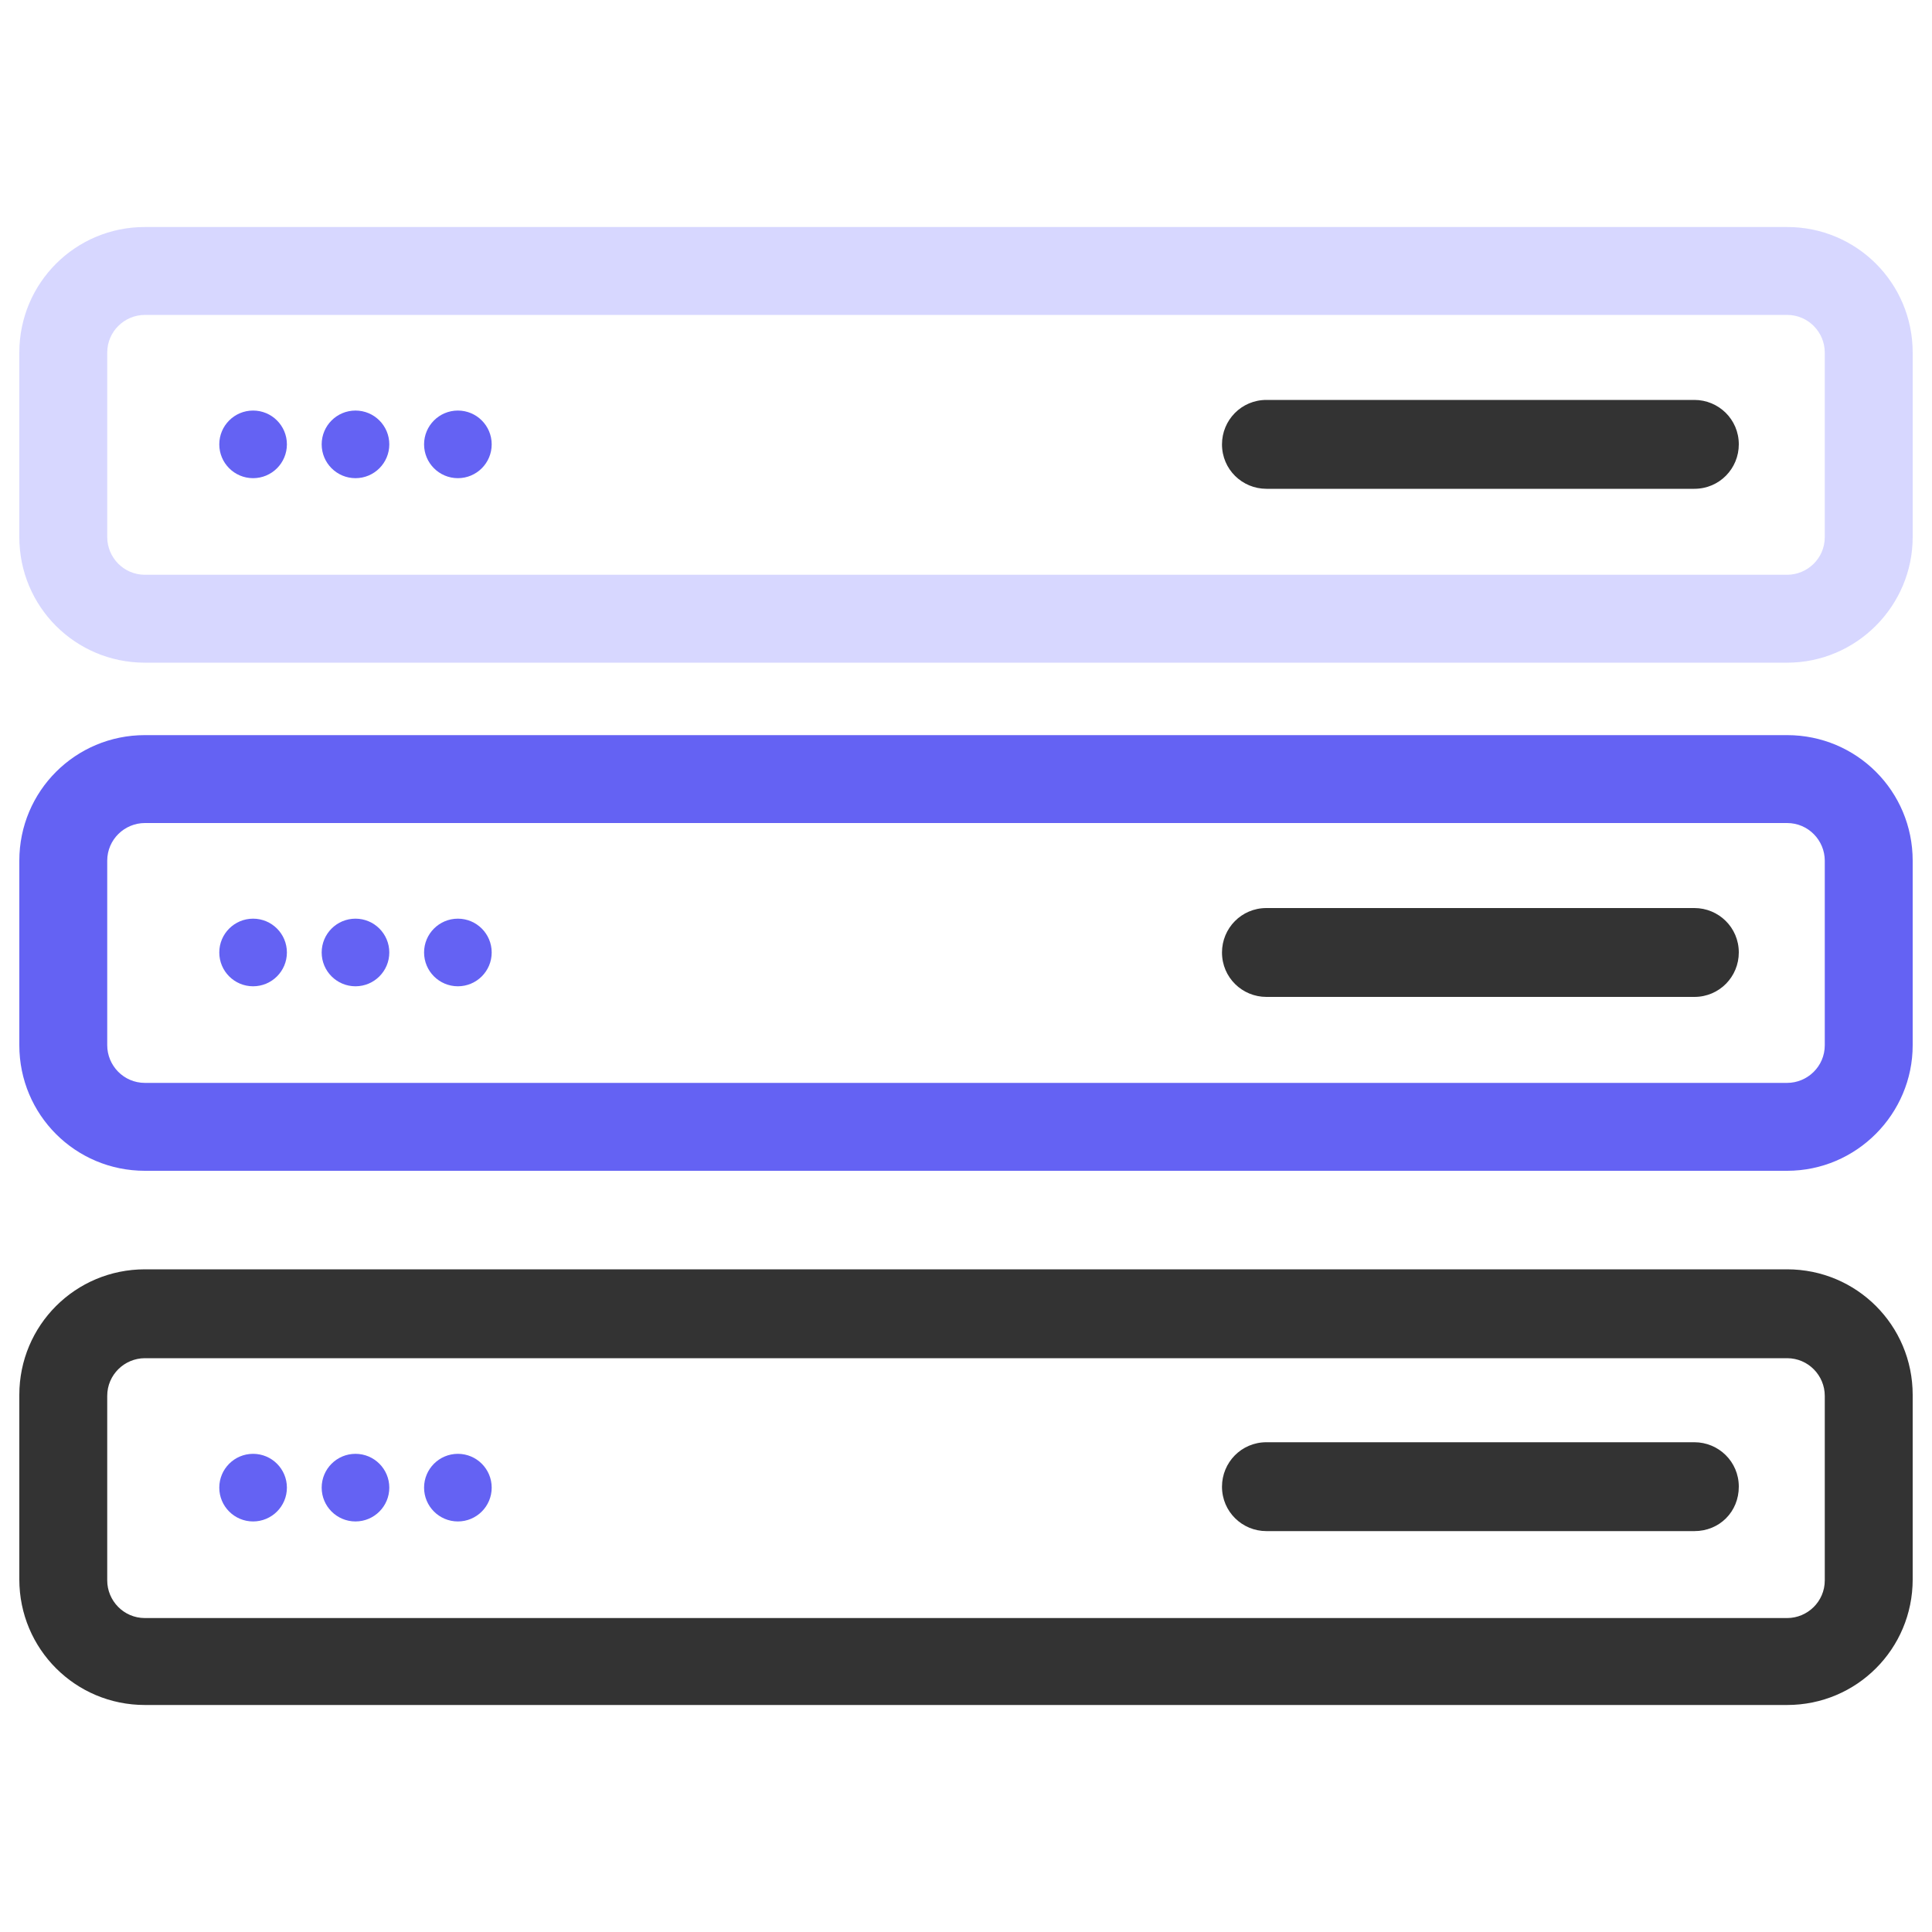
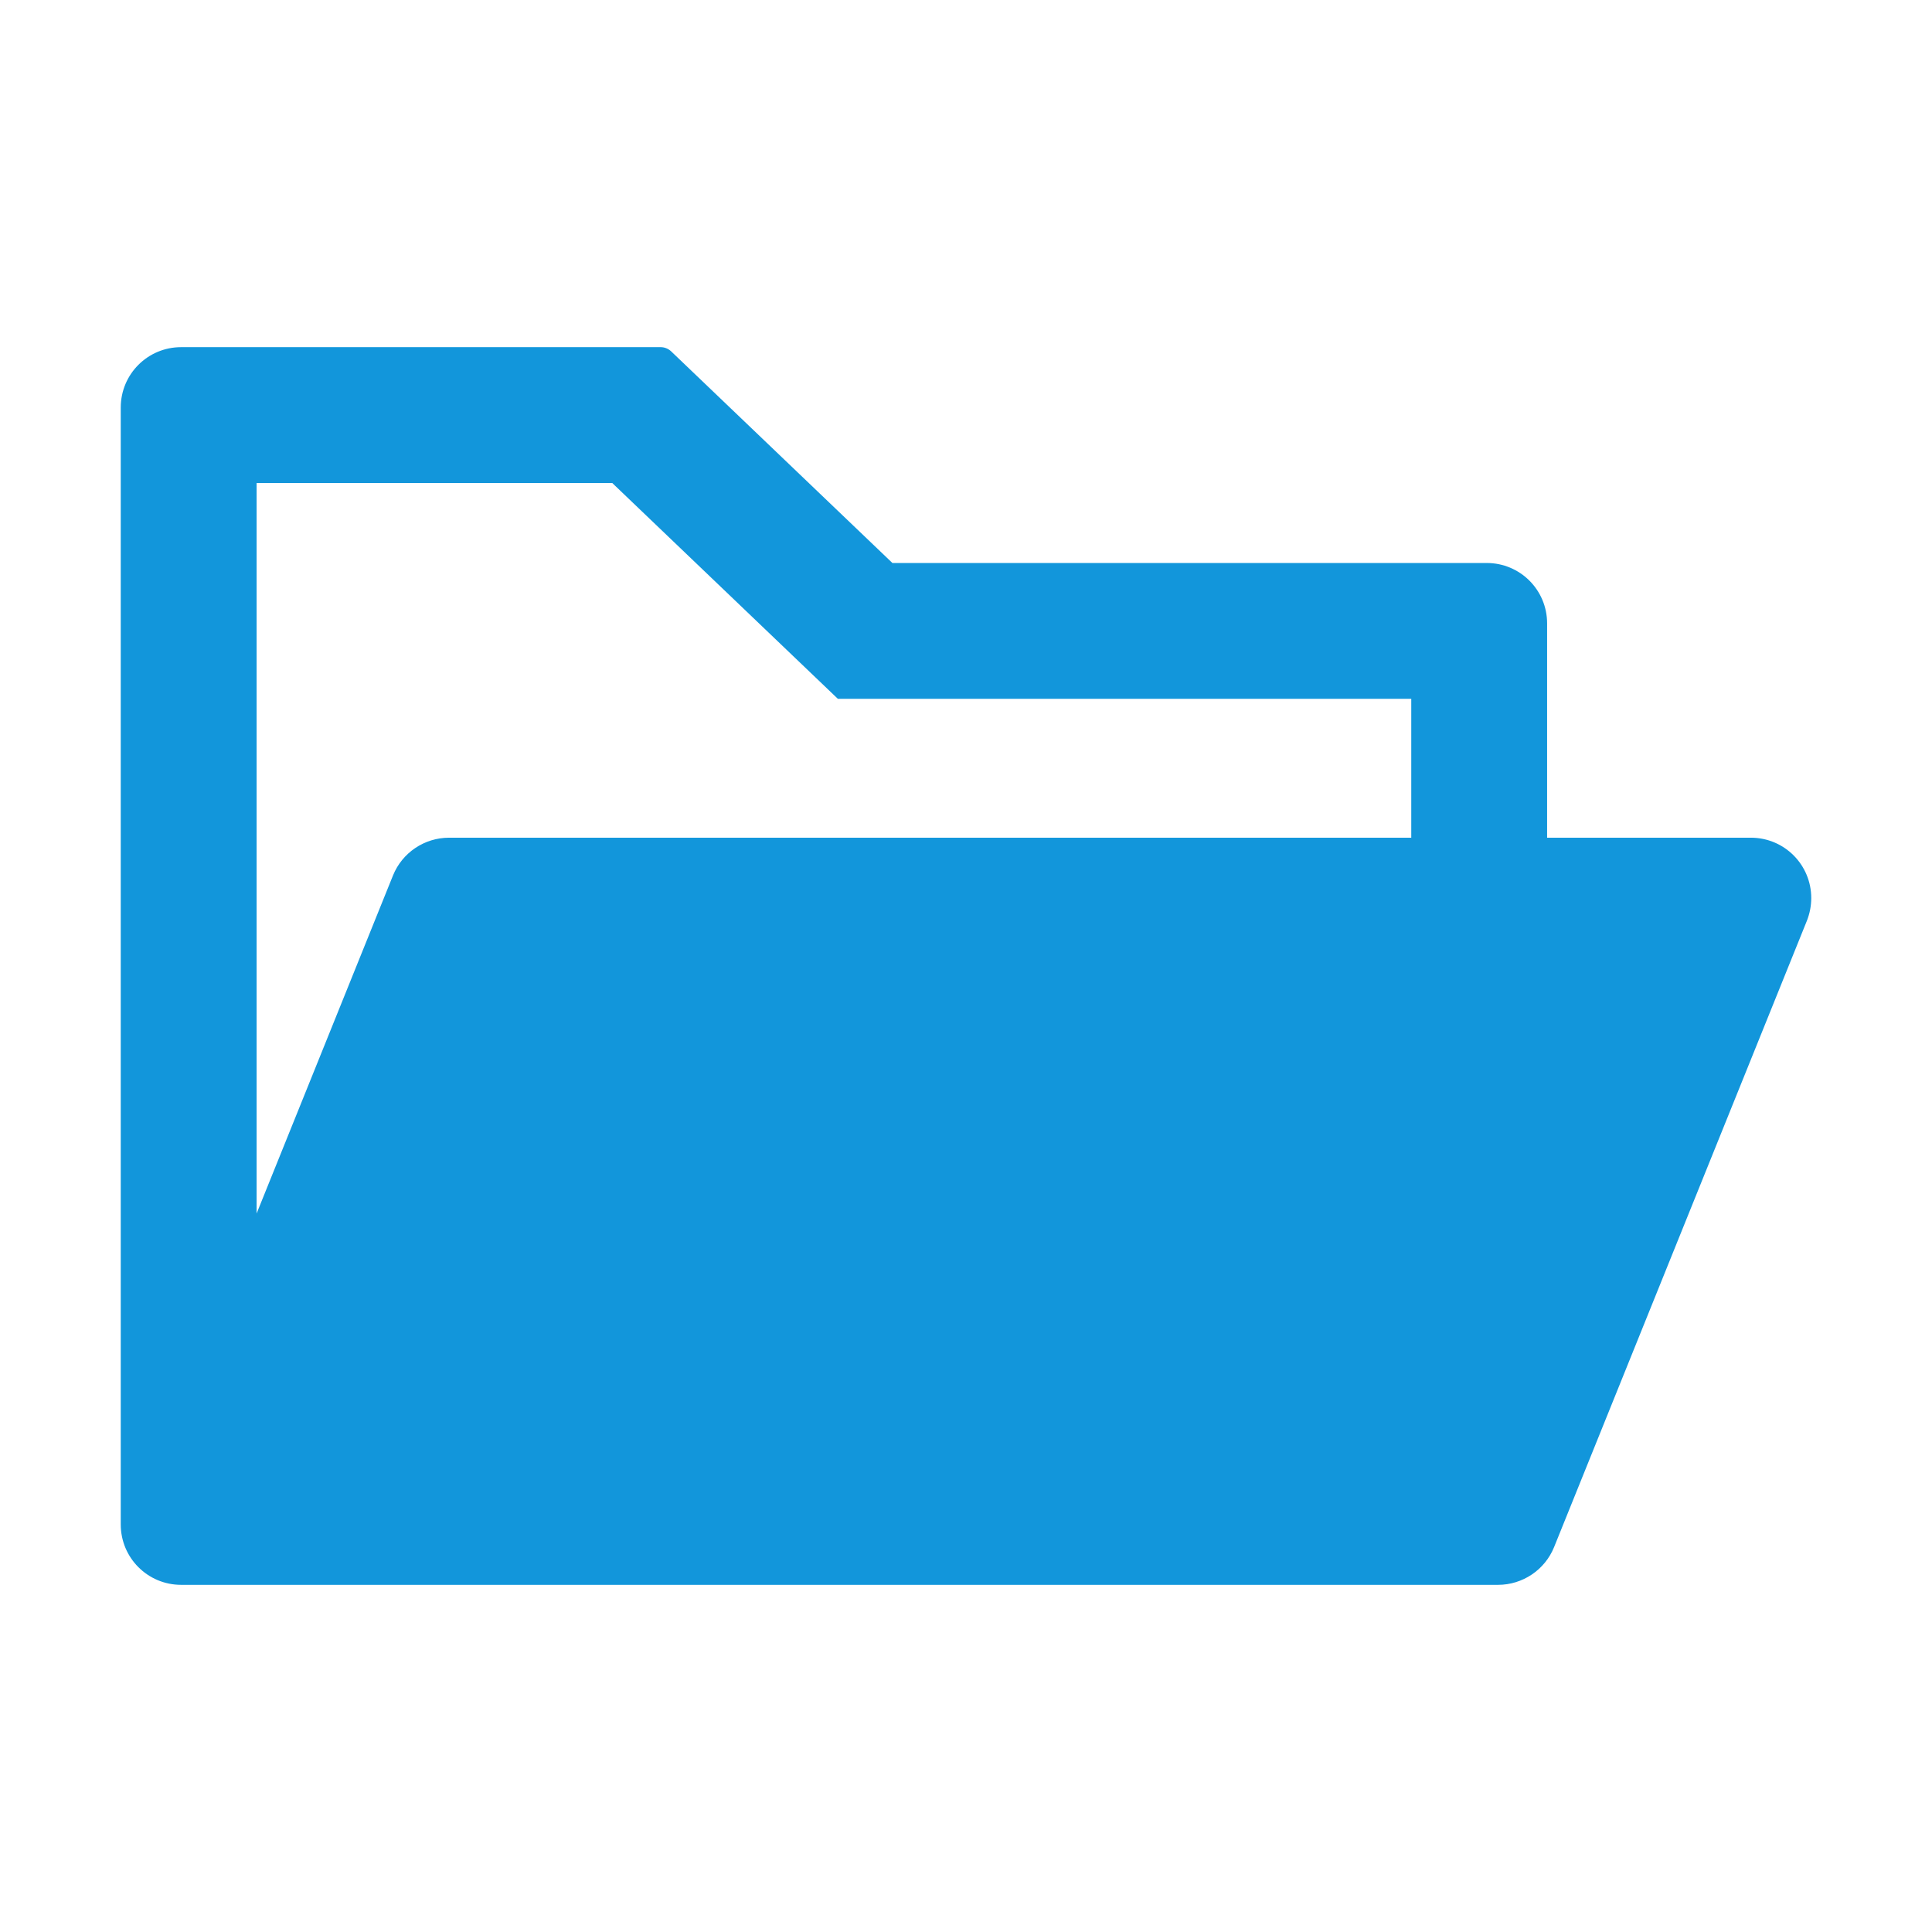
- <svg xmlns="http://www.w3.org/2000/svg" t="1771544726312" class="icon" viewBox="0 0 1024 1024" version="1.1" p-id="14292" width="200" height="200">
-   <path d="M947.2 903.68H76.8c-36.864 0-66.56-29.696-66.56-66.56v-97.792c0-36.864 29.696-66.56 66.56-66.56h870.4c36.864 0 66.56 29.696 66.56 66.56v97.792c0 36.864-29.696 66.56-66.56 66.56zM76.8 719.872c-10.752 0-19.968 8.704-19.968 19.968v97.792c0 10.752 8.704 19.968 19.968 19.968h870.4c10.752 0 19.968-8.704 19.968-19.968v-97.792c0-10.752-8.704-19.968-19.968-19.968H76.8z" fill="#333333" p-id="14293" />
-   <path d="M134.144 788.48m-17.92 0a17.92 17.92 0 1 0 35.84 0 17.92 17.92 0 1 0-35.84 0Z" fill="#6462F3" p-id="14294" />
-   <path d="M188.416 788.48m-17.92 0a17.92 17.92 0 1 0 35.84 0 17.92 17.92 0 1 0-35.84 0Z" fill="#6462F3" p-id="14295" />
-   <path d="M242.688 788.48m-17.92 0a17.92 17.92 0 1 0 35.84 0 17.92 17.92 0 1 0-35.84 0Z" fill="#6462F3" p-id="14296" />
-   <path d="M671.232 788.48h226.816" fill="#EFEFFD" p-id="14297" />
-   <path d="M898.048 811.52h-226.816c-12.8 0-23.552-10.24-23.552-23.552 0-12.8 10.24-23.552 23.552-23.552h226.816c12.8 0 23.552 10.24 23.552 23.552 0 13.312-10.24 23.552-23.552 23.552z" fill="#333333" p-id="14298" />
-   <path d="M947.2 620.544H76.8c-36.864 0-66.56-29.696-66.56-66.56V456.192c0-36.864 29.696-66.56 66.56-66.56h870.4c36.864 0 66.56 29.696 66.56 66.56v97.792c0 36.352-29.696 66.56-66.56 66.56z m-870.4-184.32c-10.752 0-19.968 8.704-19.968 19.968v97.792c0 10.752 8.704 19.968 19.968 19.968h870.4c10.752 0 19.968-8.704 19.968-19.968V456.192c0-10.752-8.704-19.968-19.968-19.968H76.8z" fill="#6462F3" p-id="14299" />
-   <path d="M134.144 504.832m-17.92 0a17.92 17.92 0 1 0 35.84 0 17.92 17.92 0 1 0-35.84 0Z" fill="#6462F3" p-id="14300" />
-   <path d="M188.416 504.832m-17.92 0a17.92 17.92 0 1 0 35.84 0 17.92 17.92 0 1 0-35.84 0Z" fill="#6462F3" p-id="14301" />
-   <path d="M242.688 504.832m-17.92 0a17.92 17.92 0 1 0 35.84 0 17.92 17.92 0 1 0-35.84 0Z" fill="#6462F3" p-id="14302" />
-   <path d="M671.232 504.832h226.816" fill="#EFEFFD" p-id="14303" />
-   <path d="M898.048 528.384h-226.816c-12.8 0-23.552-10.24-23.552-23.552 0-12.8 10.24-23.552 23.552-23.552h226.816c12.8 0 23.552 10.24 23.552 23.552 0 12.8-10.24 23.552-23.552 23.552z" fill="#333333" p-id="14304" />
-   <path d="M947.2 351.232H76.8c-36.864 0-66.56-29.696-66.56-66.56V186.88c0-36.864 29.696-66.56 66.56-66.56h870.4c36.864 0 66.56 29.696 66.56 66.56v97.792c0 36.352-29.696 66.56-66.56 66.56z m-870.4-184.32c-10.752 0-19.968 8.704-19.968 19.968v97.792c0 10.752 8.704 19.968 19.968 19.968h870.4c10.752 0 19.968-8.704 19.968-19.968V186.88c0-10.752-8.704-19.968-19.968-19.968H76.8z" fill="#D7D7FF" p-id="14305" />
-   <path d="M134.144 235.52m-17.92 0a17.92 17.92 0 1 0 35.84 0 17.92 17.92 0 1 0-35.84 0Z" fill="#6462F3" p-id="14306" />
-   <path d="M188.416 235.52m-17.92 0a17.92 17.92 0 1 0 35.84 0 17.92 17.92 0 1 0-35.84 0Z" fill="#6462F3" p-id="14307" />
-   <path d="M242.688 235.52m-17.92 0a17.92 17.92 0 1 0 35.84 0 17.92 17.92 0 1 0-35.84 0Z" fill="#6462F3" p-id="14308" />
-   <path d="M671.232 235.52h226.816" fill="#EFEFFD" p-id="14309" />
-   <path d="M898.048 259.072h-226.816c-12.8 0-23.552-10.24-23.552-23.552 0-12.8 10.24-23.552 23.552-23.552h226.816c12.8 0 23.552 10.24 23.552 23.552 0 12.8-10.24 23.552-23.552 23.552z" fill="#333333" p-id="14310" />
+ <svg xmlns="http://www.w3.org/2000/svg" t="1771661577791" class="icon" viewBox="0 0 1024 1024" version="1.1" p-id="14244" width="200" height="200">
+   <path d="M928 444H820V330.4c0-17.7-14.3-32-32-32H473L355.7 186.2c-1.5-1.4-3.5-2.2-5.5-2.2H96c-17.7 0-32 14.3-32 32v592c0 17.7 14.3 32 32 32h698c13 0 24.8-7.9 29.7-20l134-332c1.5-3.8 2.3-7.9 2.3-12 0-17.7-14.3-32-32-32z m-180 0H238c-13 0-24.8 7.9-29.7 20L136 643.2V256h188.5l119.6 114.4H748V444z" fill="#1296DB" p-id="14245" />
</svg>
